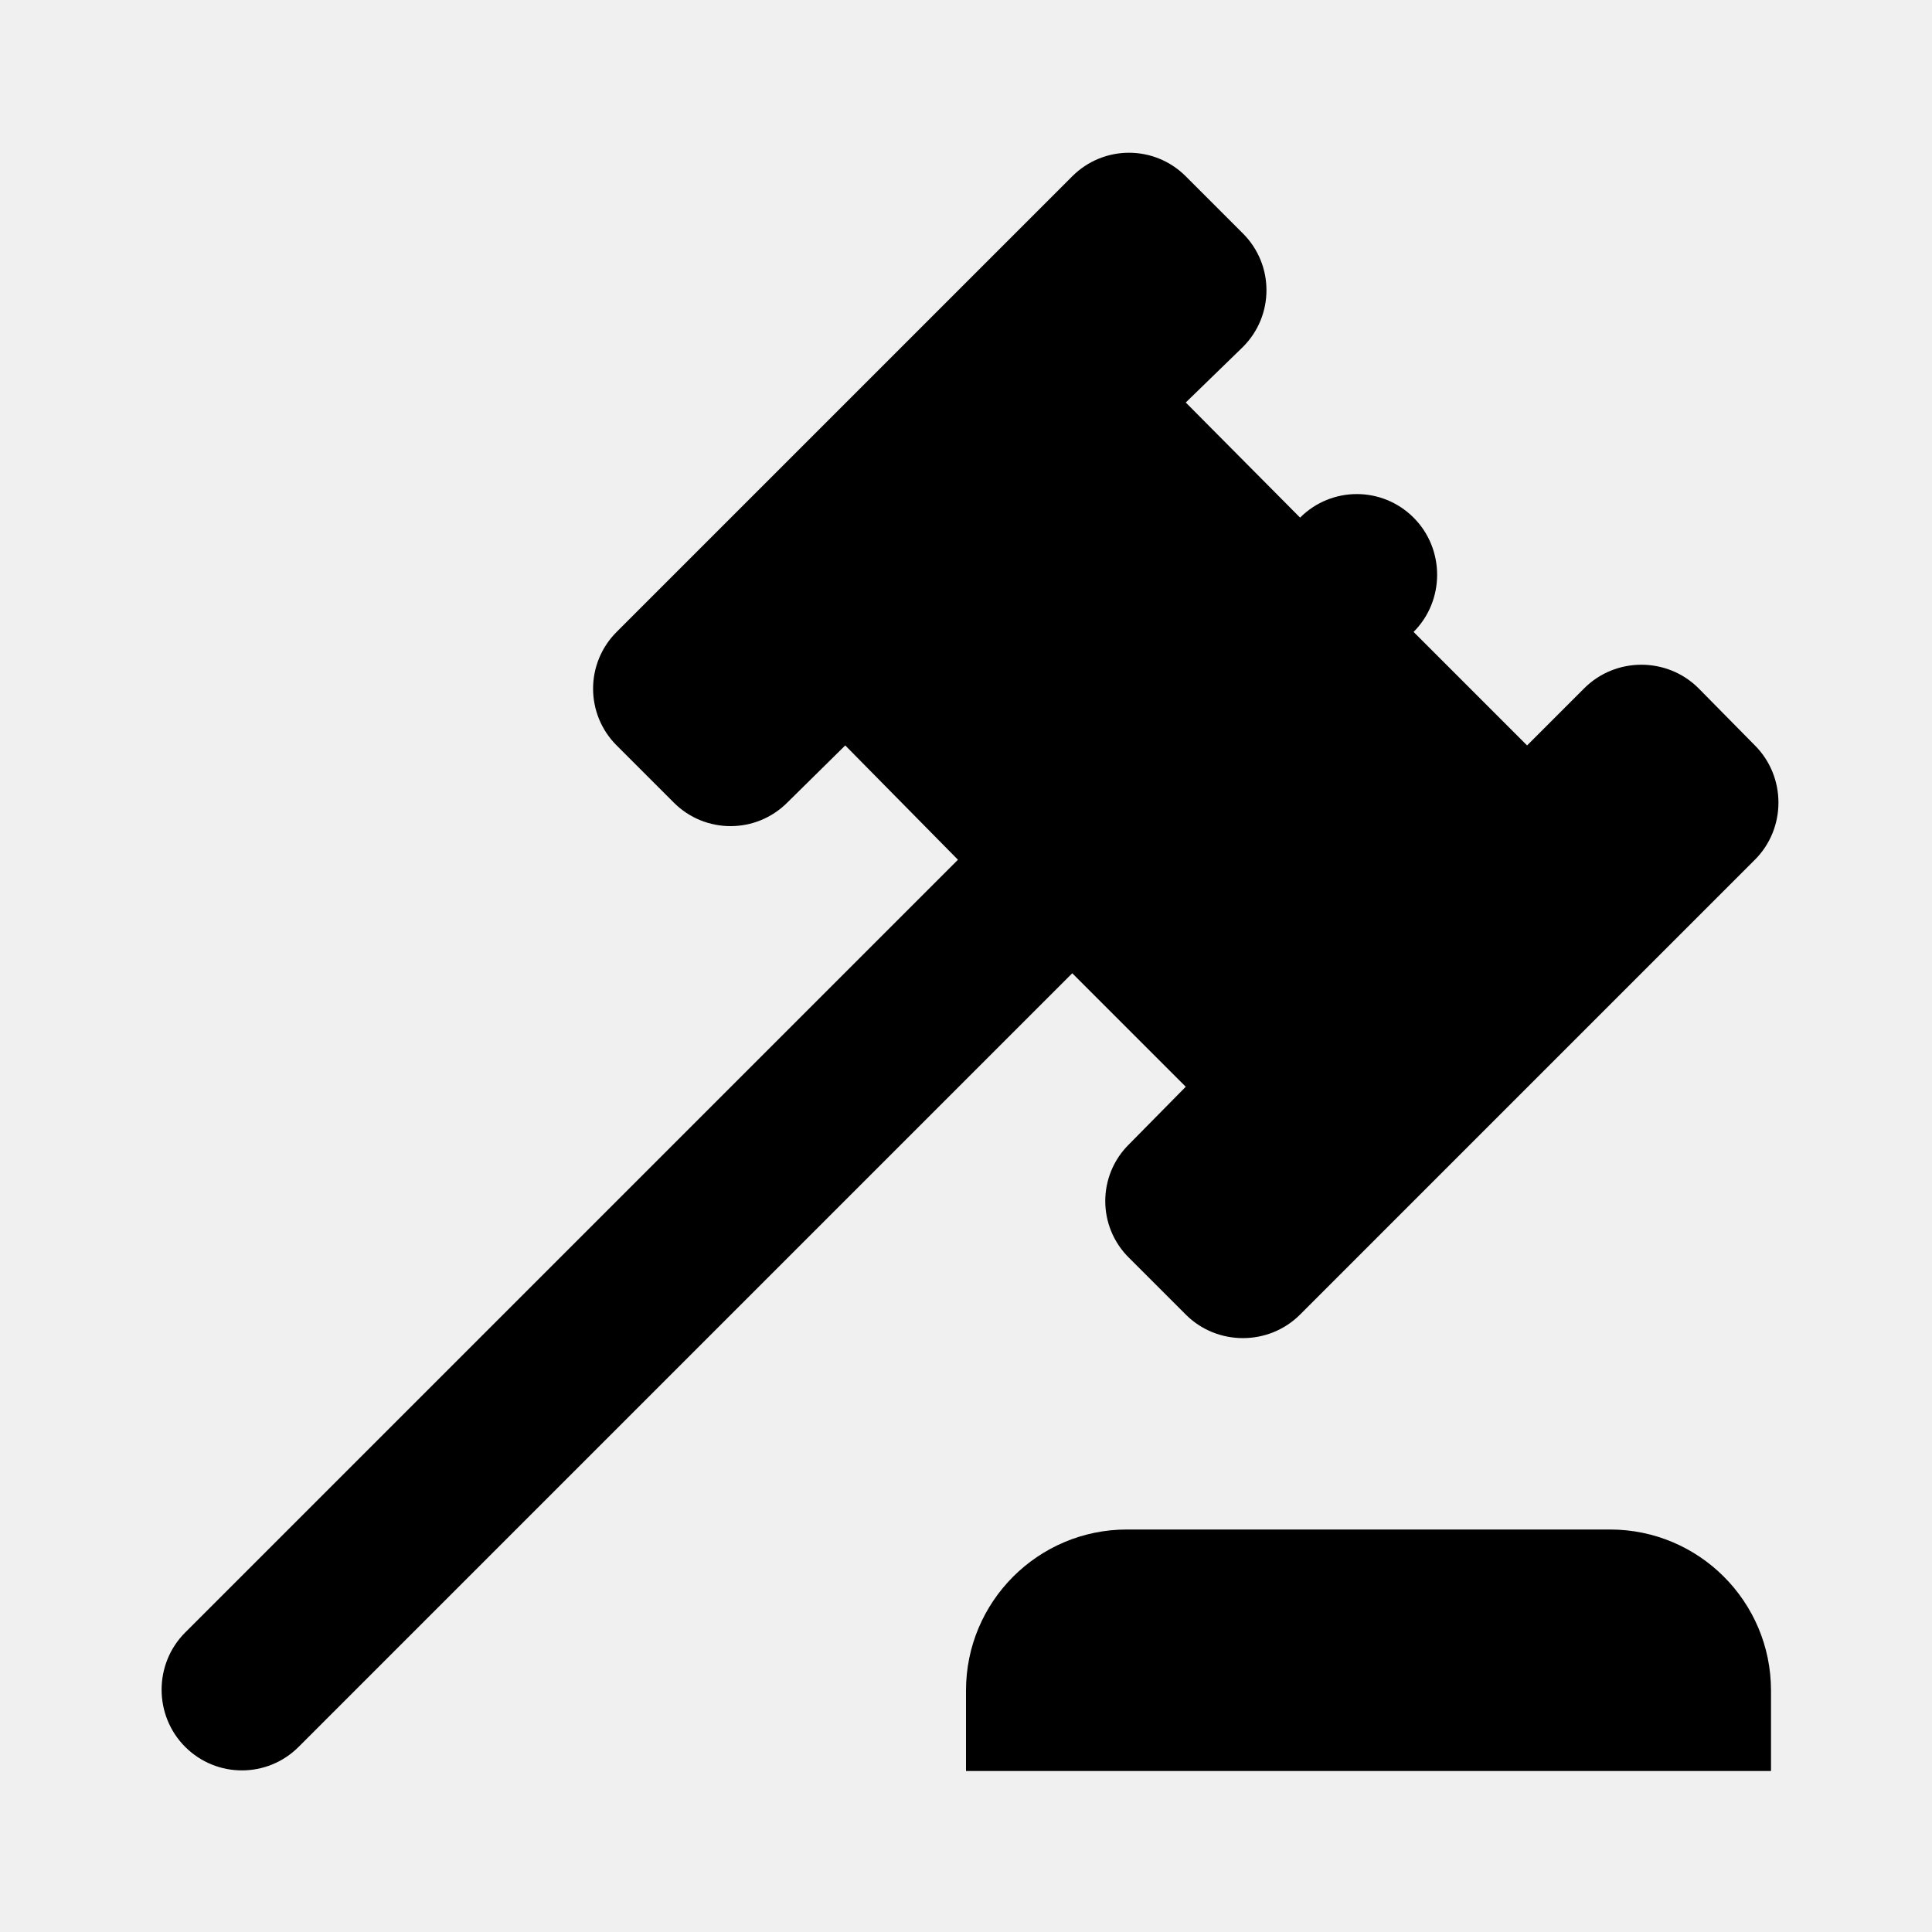
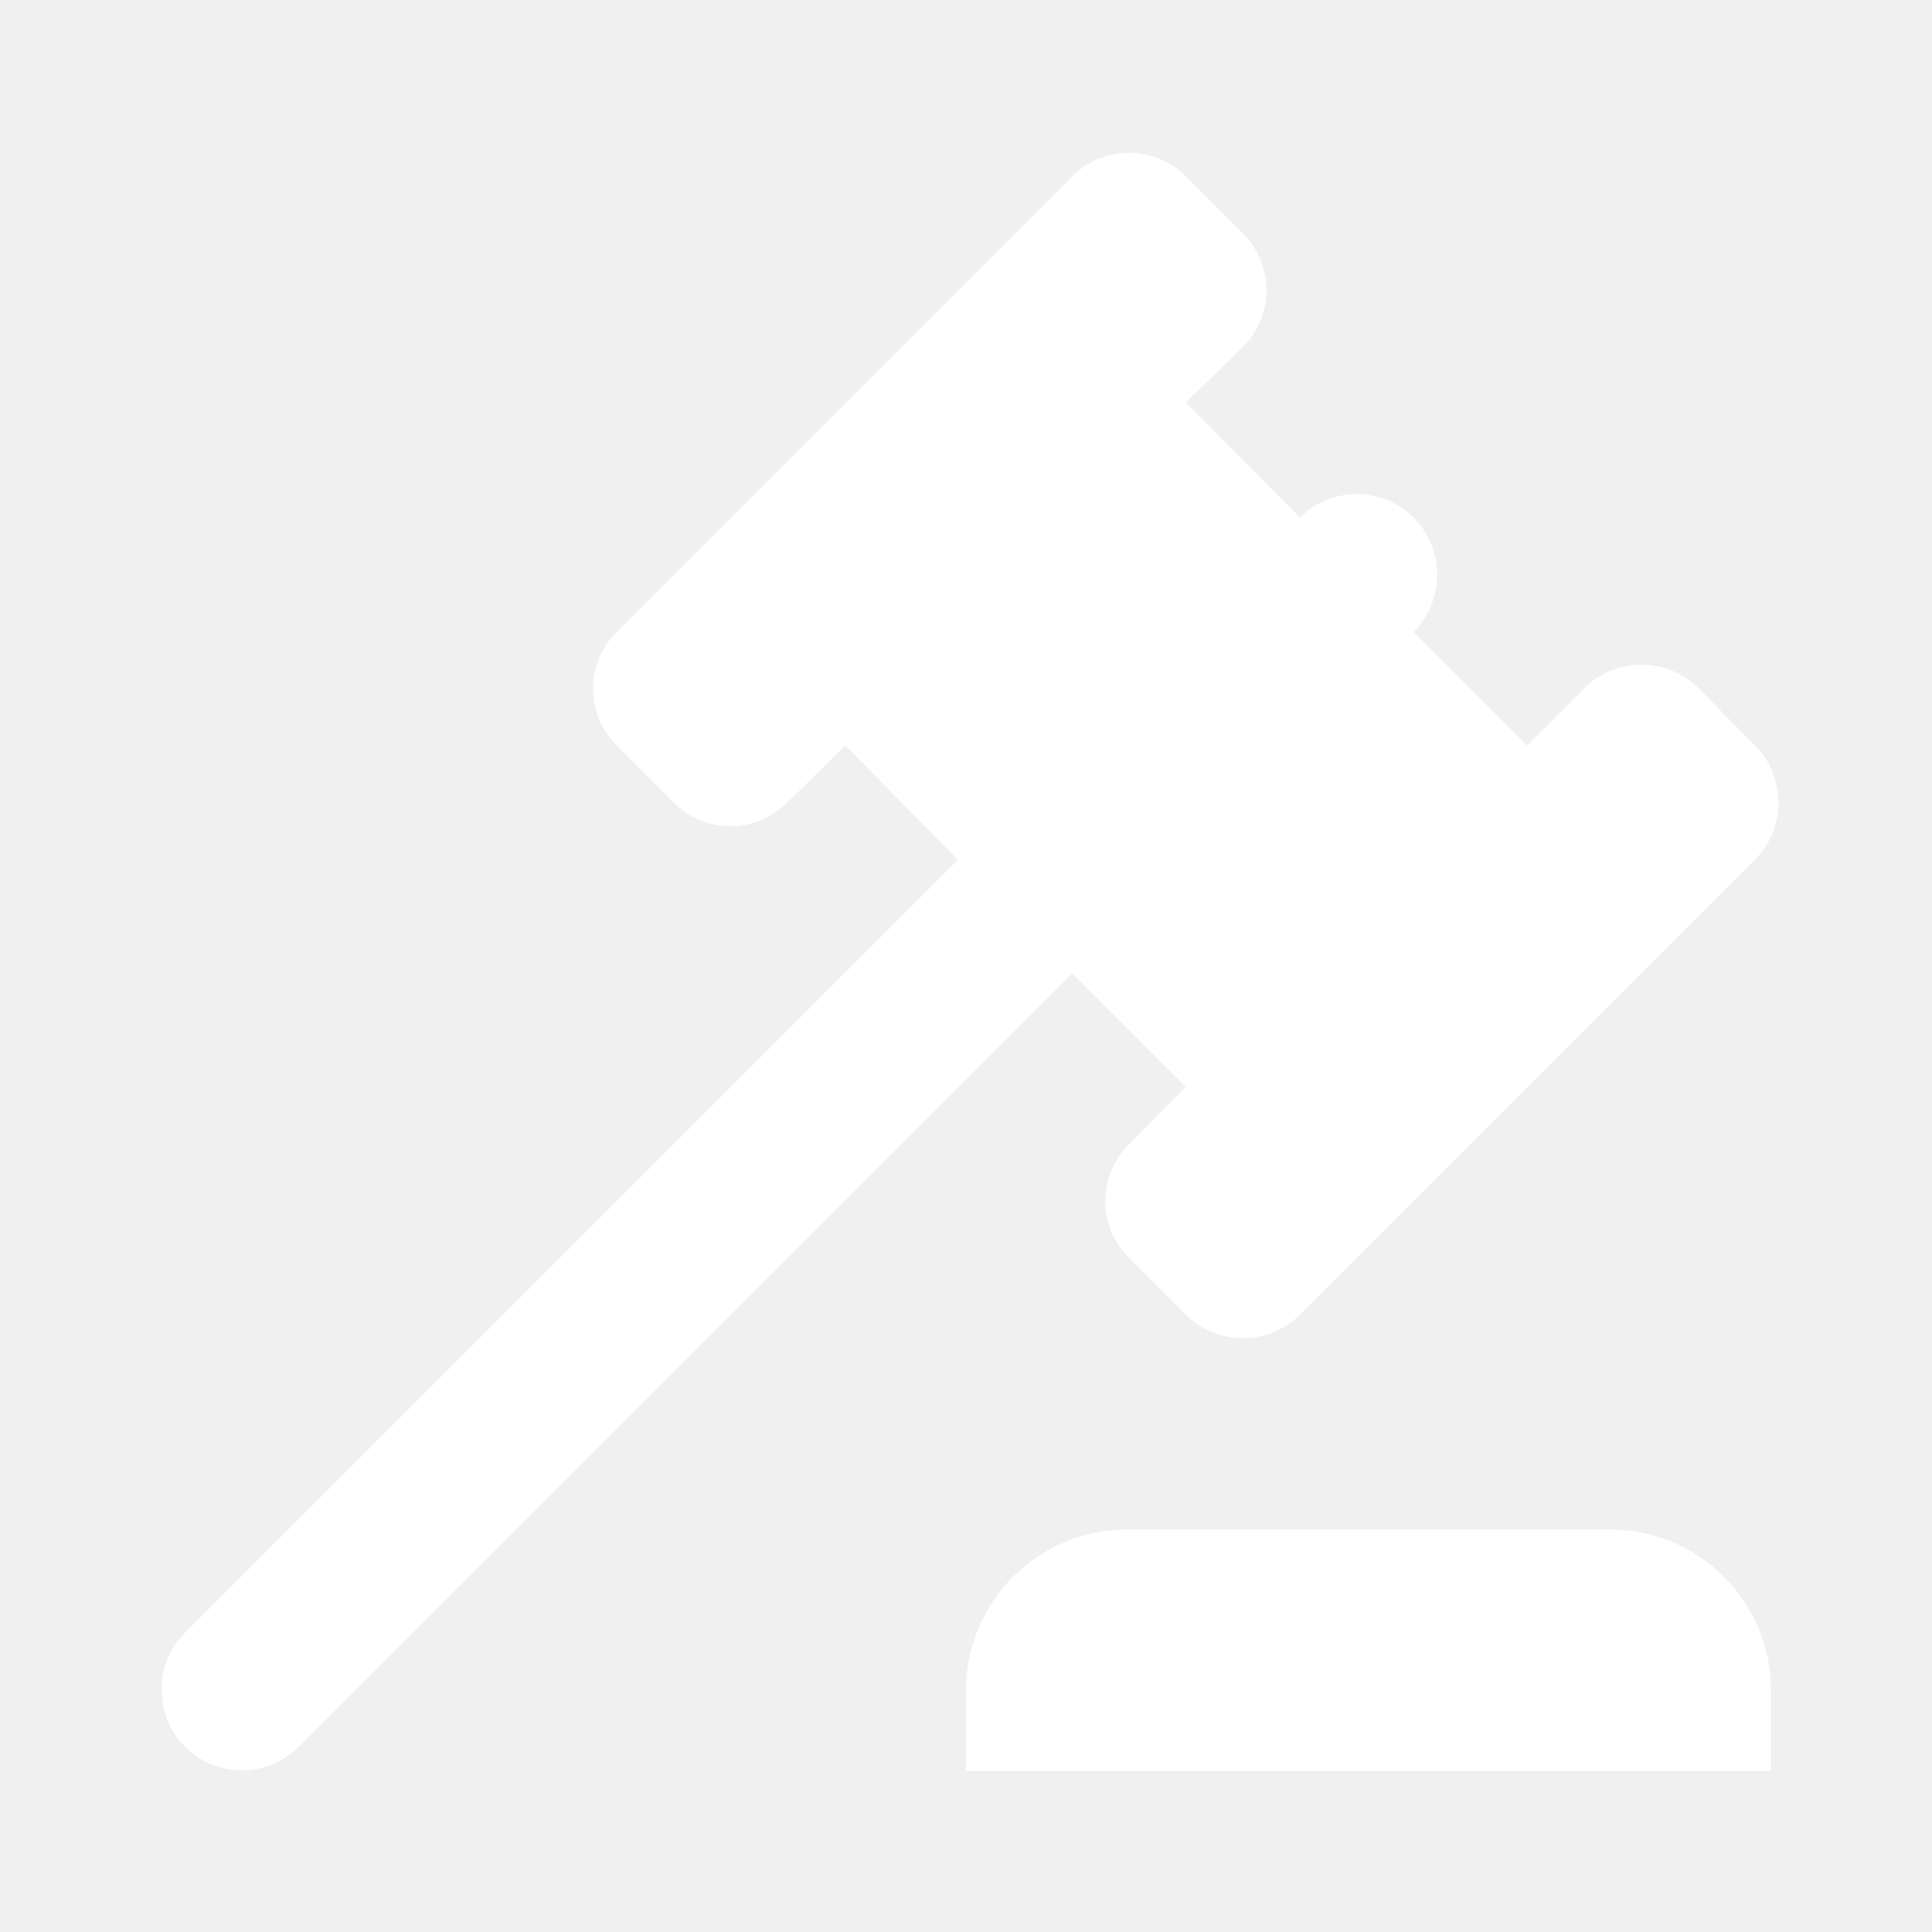
- <svg xmlns="http://www.w3.org/2000/svg" height="24" viewBox="0 0 24 24" width="24">
-   <path d="M2.3,20.28L11.9,10.68L10.5,9.26L9.78,9.97C9.39,10.36 8.76,10.36 8.37,9.97L7.66,9.26C7.27,8.87 7.27,8.24 7.66,7.85L13.32,2.19C13.71,1.8 14.34,1.8 14.73,2.19L15.44,2.9C15.83,3.29 15.83,3.92 15.44,4.31L14.73,5L16.15,6.43C16.54,6.04 17.17,6.04 17.56,6.43C17.95,6.82 17.95,7.46 17.56,7.85L18.97,9.26L19.68,8.55C20.07,8.16 20.71,8.16 21.1,8.55L21.8,9.26C22.19,9.65 22.19,10.29 21.8,10.68L16.15,16.33C15.76,16.72 15.12,16.72 14.73,16.33L14.03,15.63C13.63,15.24 13.63,14.6 14.03,14.21L14.73,13.5L13.32,12.09L3.71,21.7C3.32,22.09 2.69,22.09 2.3,21.7C1.91,21.31 1.91,20.67 2.3,20.28M20,19A2,2 0 0,1 22,21V22H12V21A2,2 0 0,1 14,19H20Z" />
+ <svg xmlns="http://www.w3.org/2000/svg" height="24" viewBox="0 0 24 24" width="24" version="1.1" id="svg4">
+   <defs id="defs8" />
+   <path d="M2.3,20.28L11.9,10.68L10.5,9.26L9.78,9.97C9.39,10.36 8.76,10.36 8.37,9.97L7.66,9.26C7.27,8.87 7.27,8.24 7.66,7.85L13.32,2.19C13.71,1.8 14.34,1.8 14.73,2.19L15.44,2.9C15.83,3.29 15.83,3.92 15.44,4.31L14.73,5L16.15,6.43C16.54,6.04 17.17,6.04 17.56,6.43C17.95,6.82 17.95,7.46 17.56,7.85L18.97,9.26L19.68,8.55C20.07,8.16 20.71,8.16 21.1,8.55L21.8,9.26C22.19,9.65 22.19,10.29 21.8,10.68L16.15,16.33C15.76,16.72 15.12,16.72 14.73,16.33L14.03,15.63C13.63,15.24 13.63,14.6 14.03,14.21L14.73,13.5L13.32,12.09L3.71,21.7C3.32,22.09 2.69,22.09 2.3,21.7C1.91,21.31 1.91,20.67 2.3,20.28M20,19A2,2 0 0,1 22,21V22H12V21A2,2 0 0,1 14,19H20Z" id="path2" style="fill:#ffffff" />
</svg>
